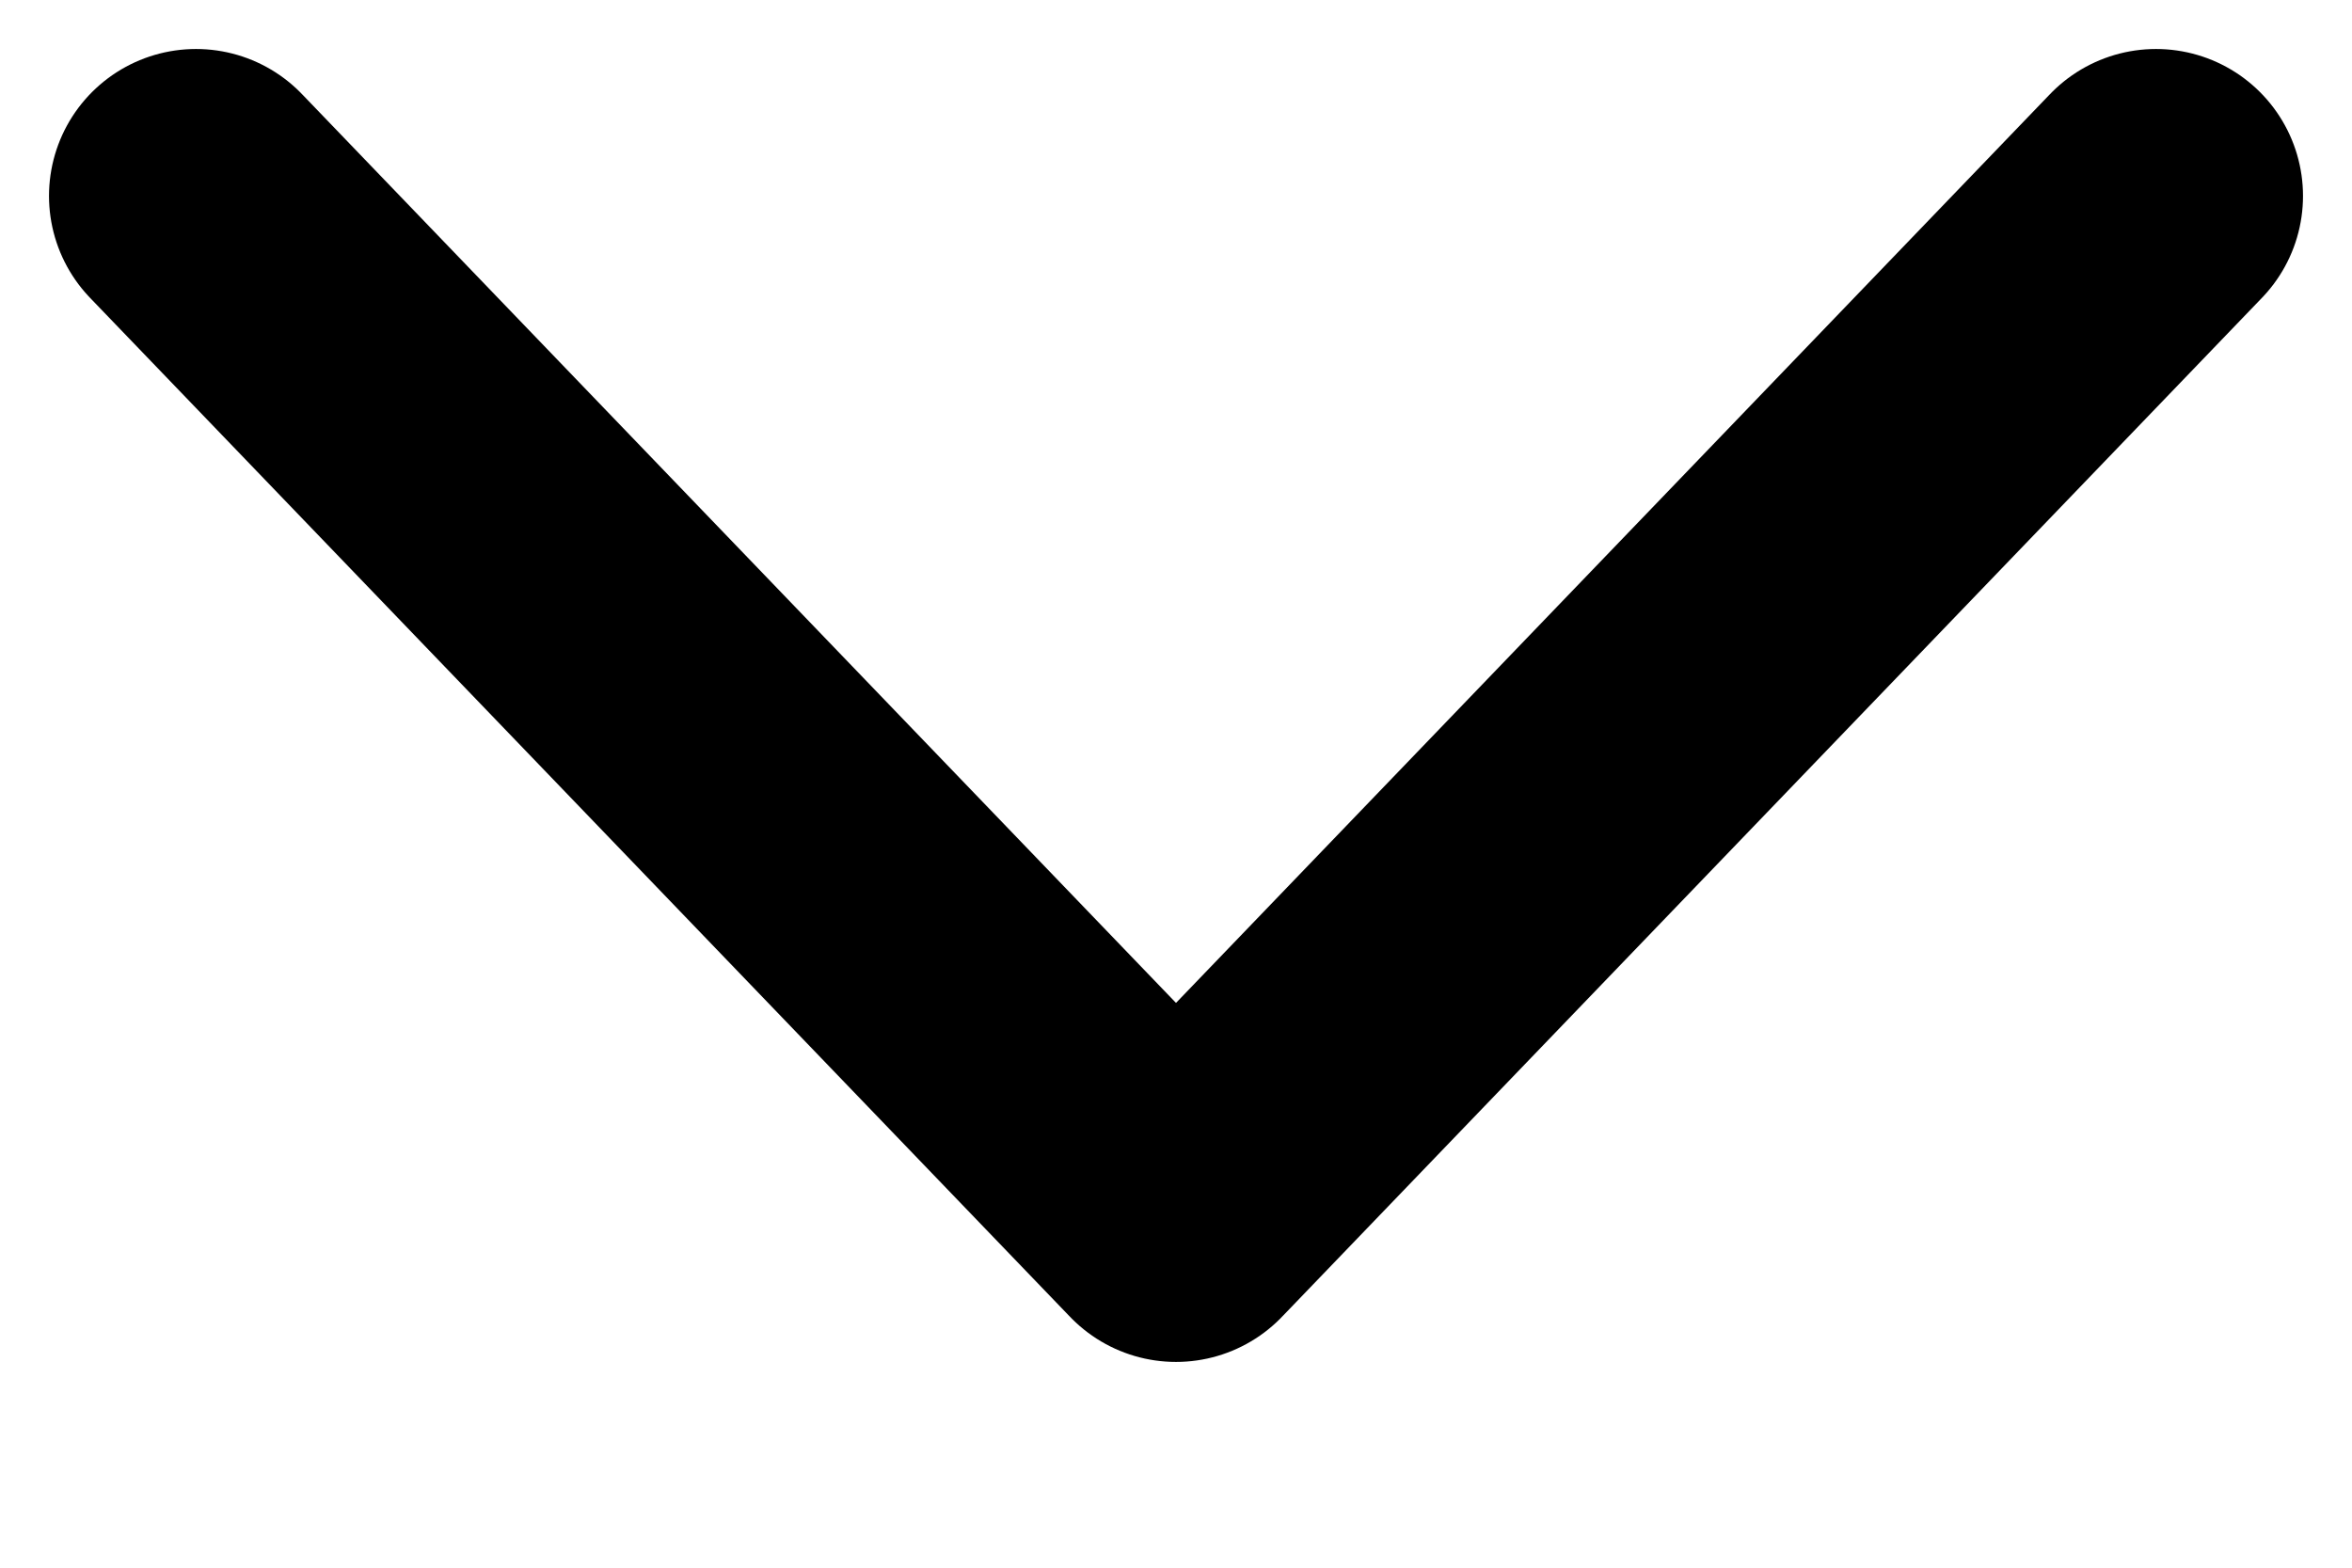
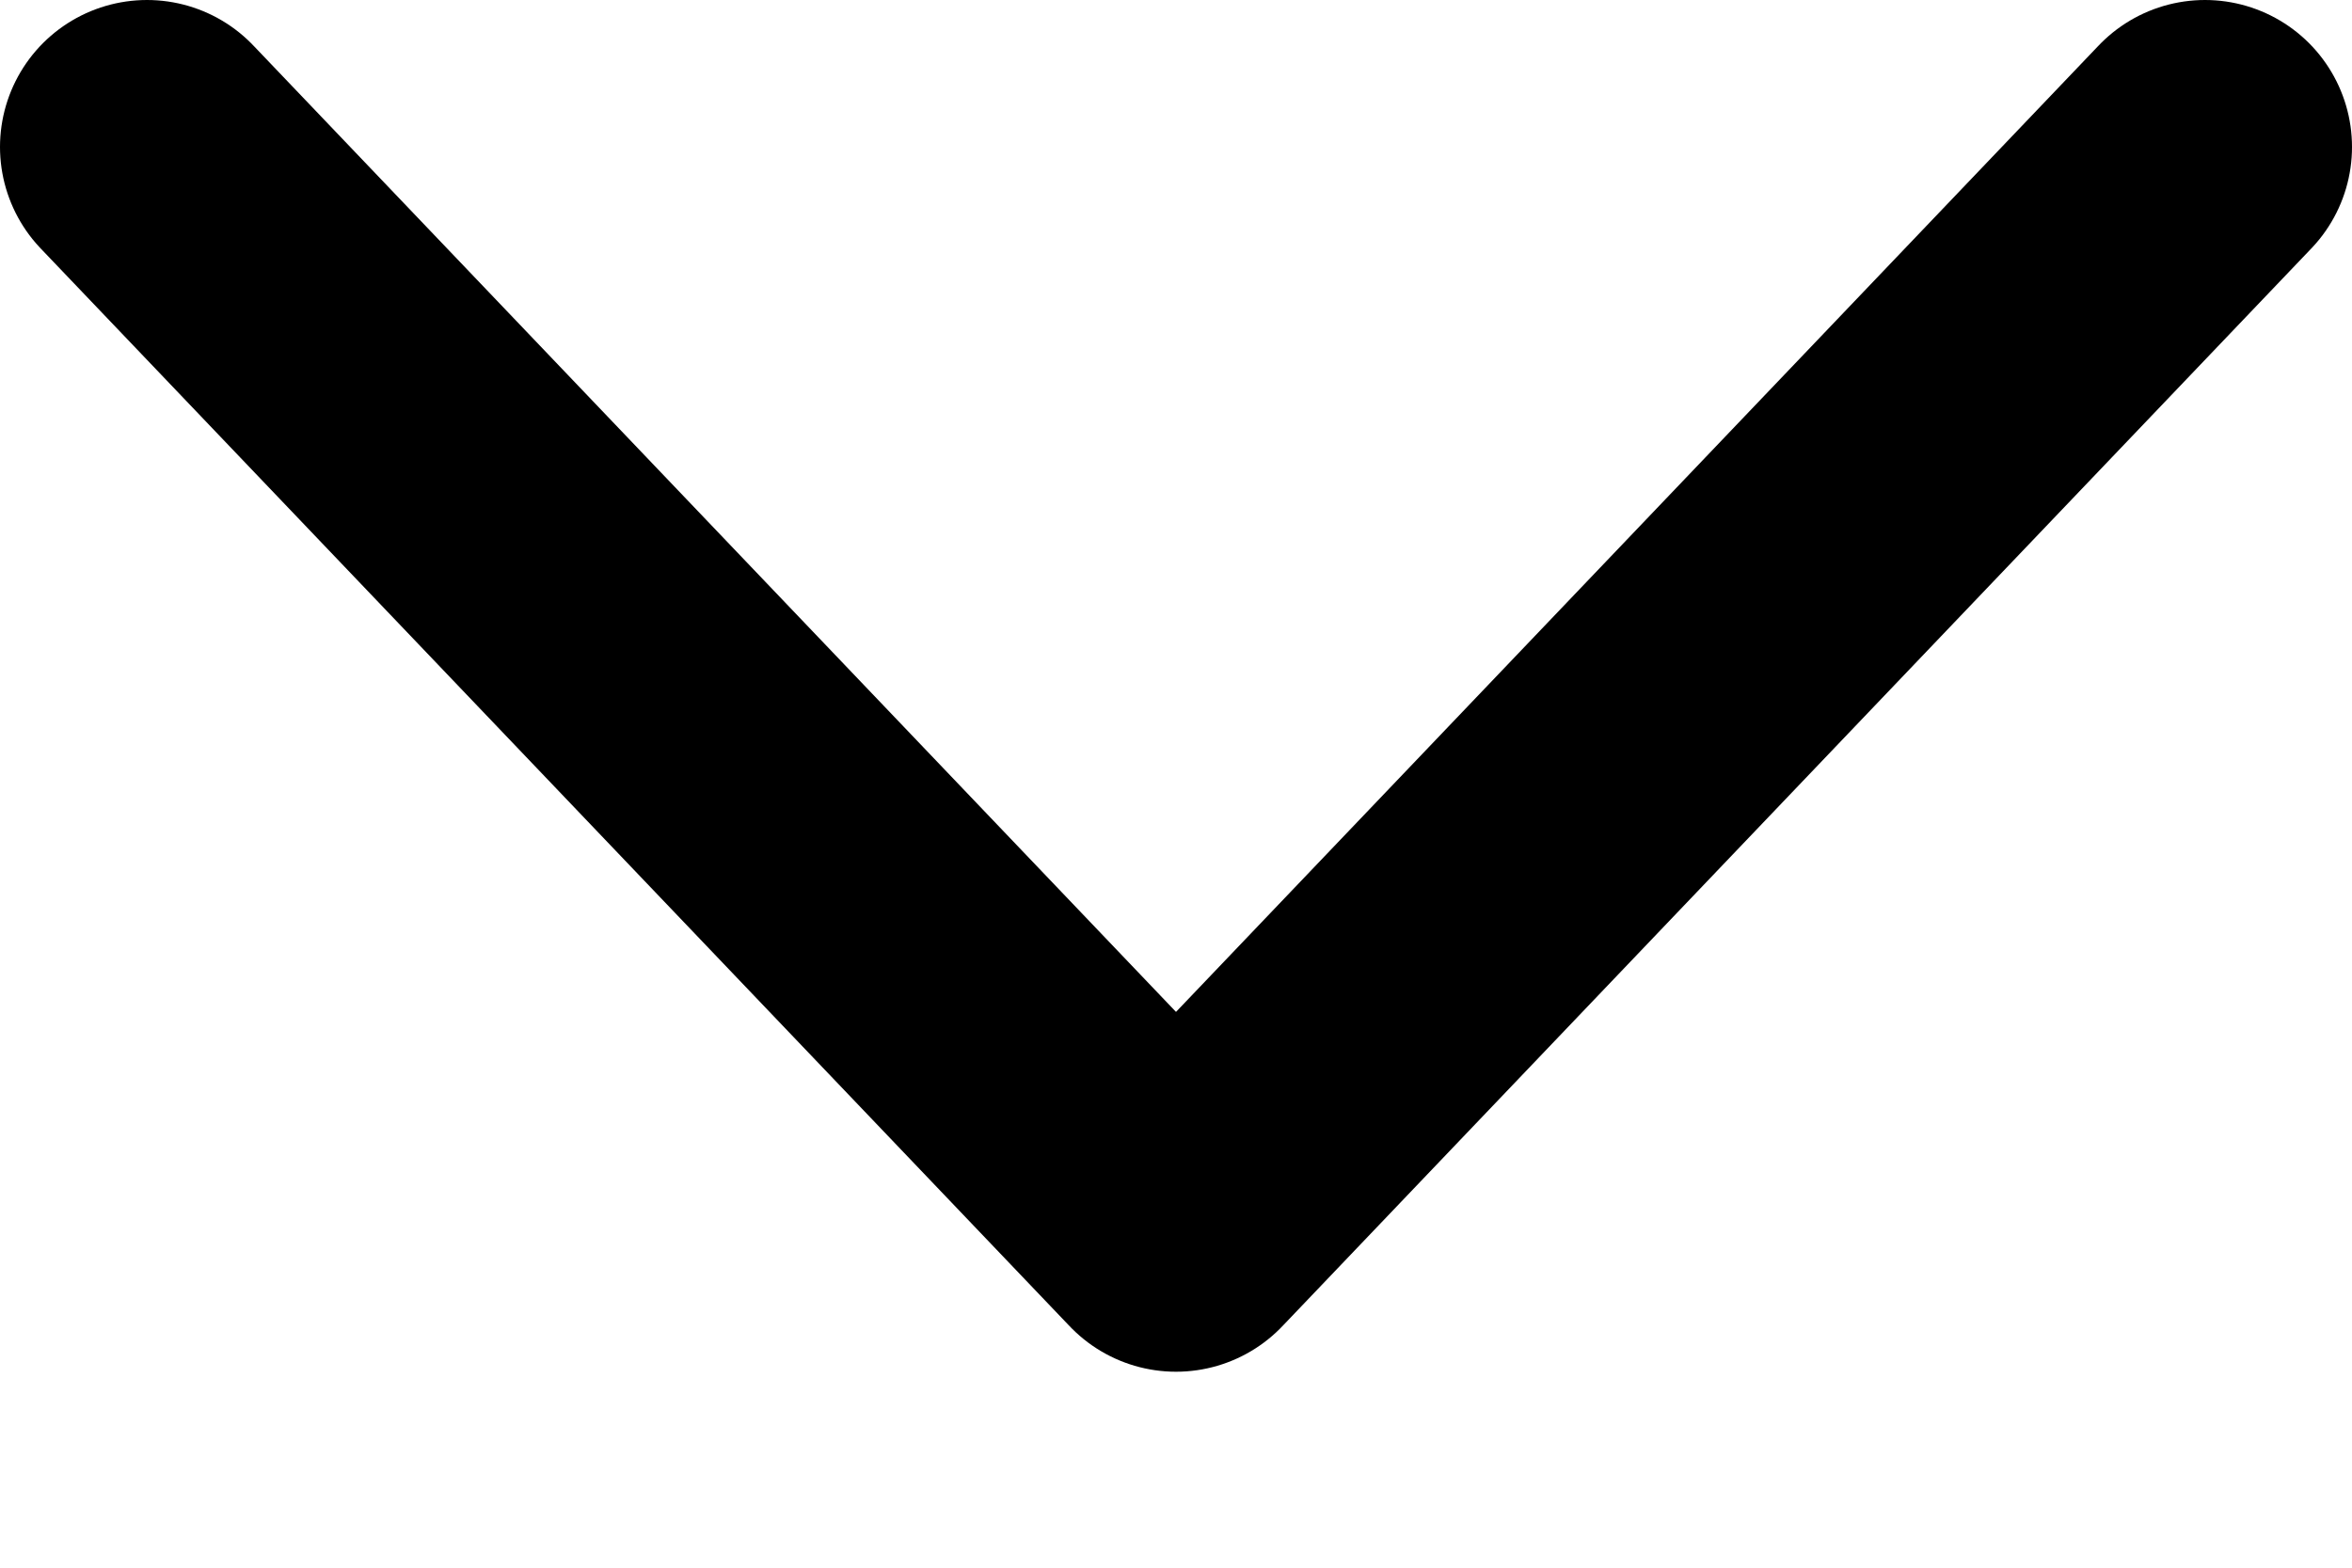
<svg xmlns="http://www.w3.org/2000/svg" viewBox="0 0 12 8" fill="none" aria-hidden="true">
-   <path d="M1 1L6 6.2L11 1" stroke="currentColor" stroke-width="1.5" stroke-linecap="round" stroke-linejoin="round" />
+   <path d="M0.75 0.75L6 6.25L11.25 0.75" stroke="currentColor" stroke-width="1.5" stroke-linecap="round" stroke-linejoin="round" />
</svg>
